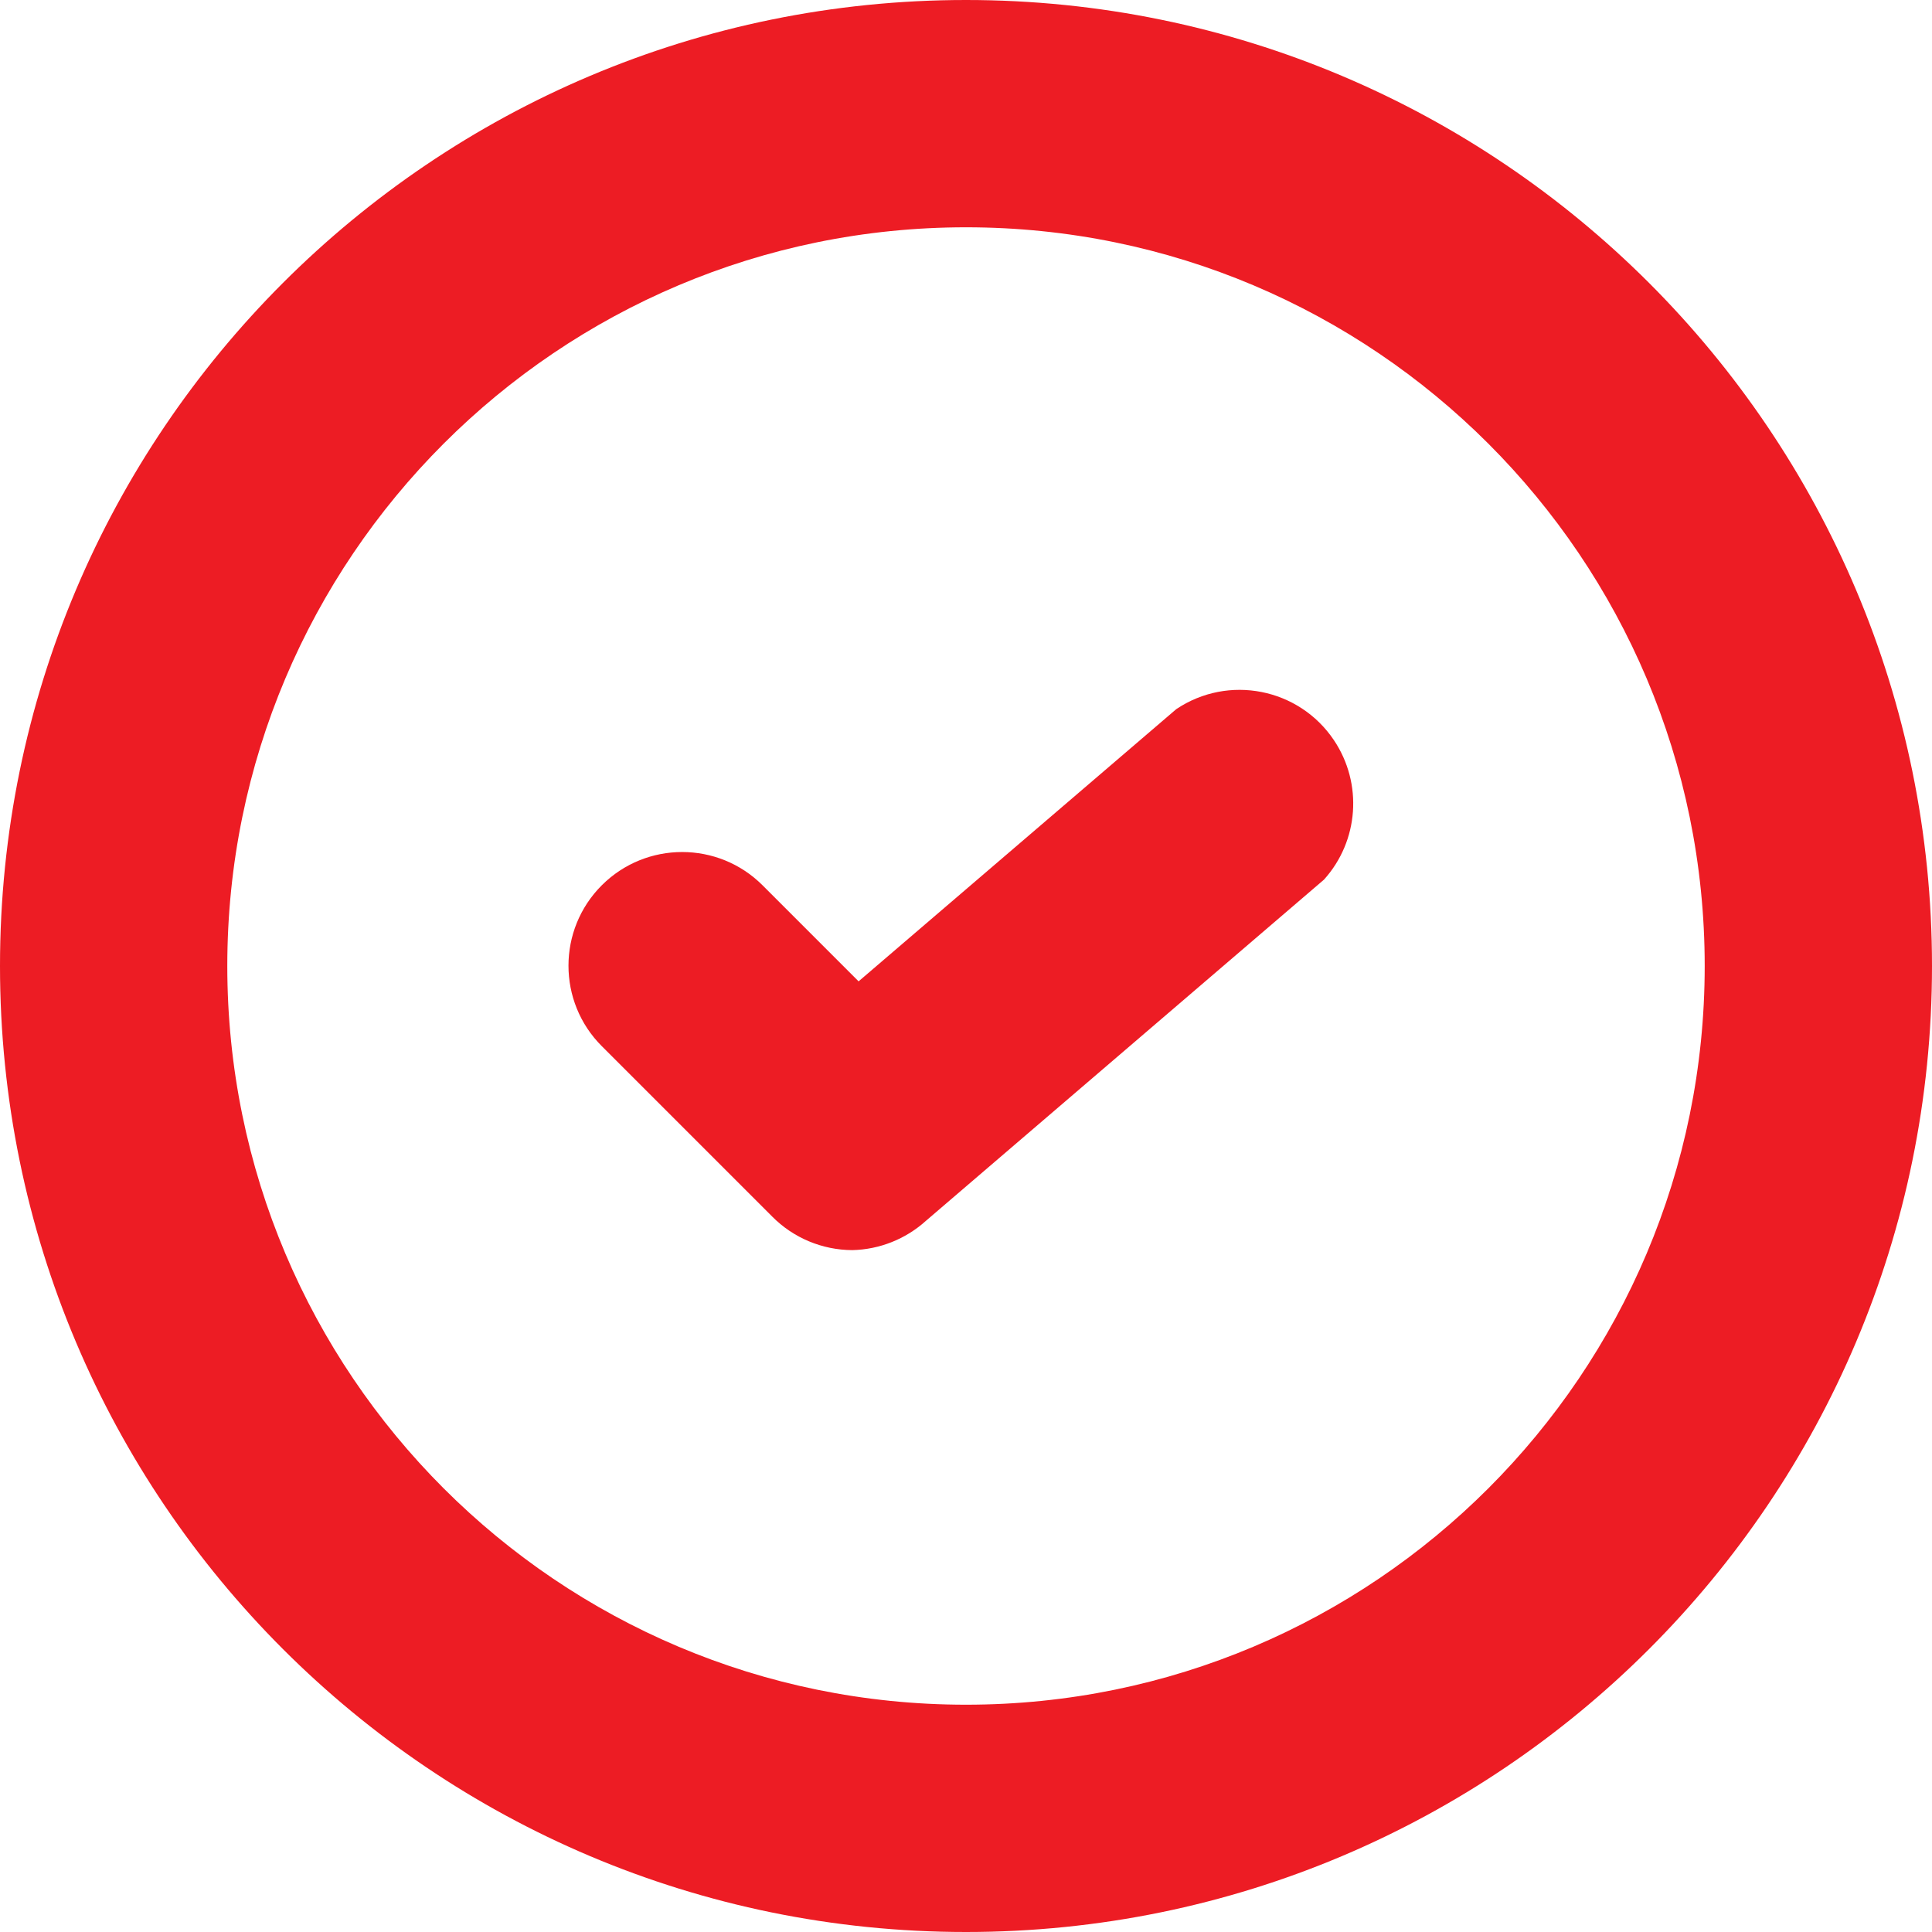
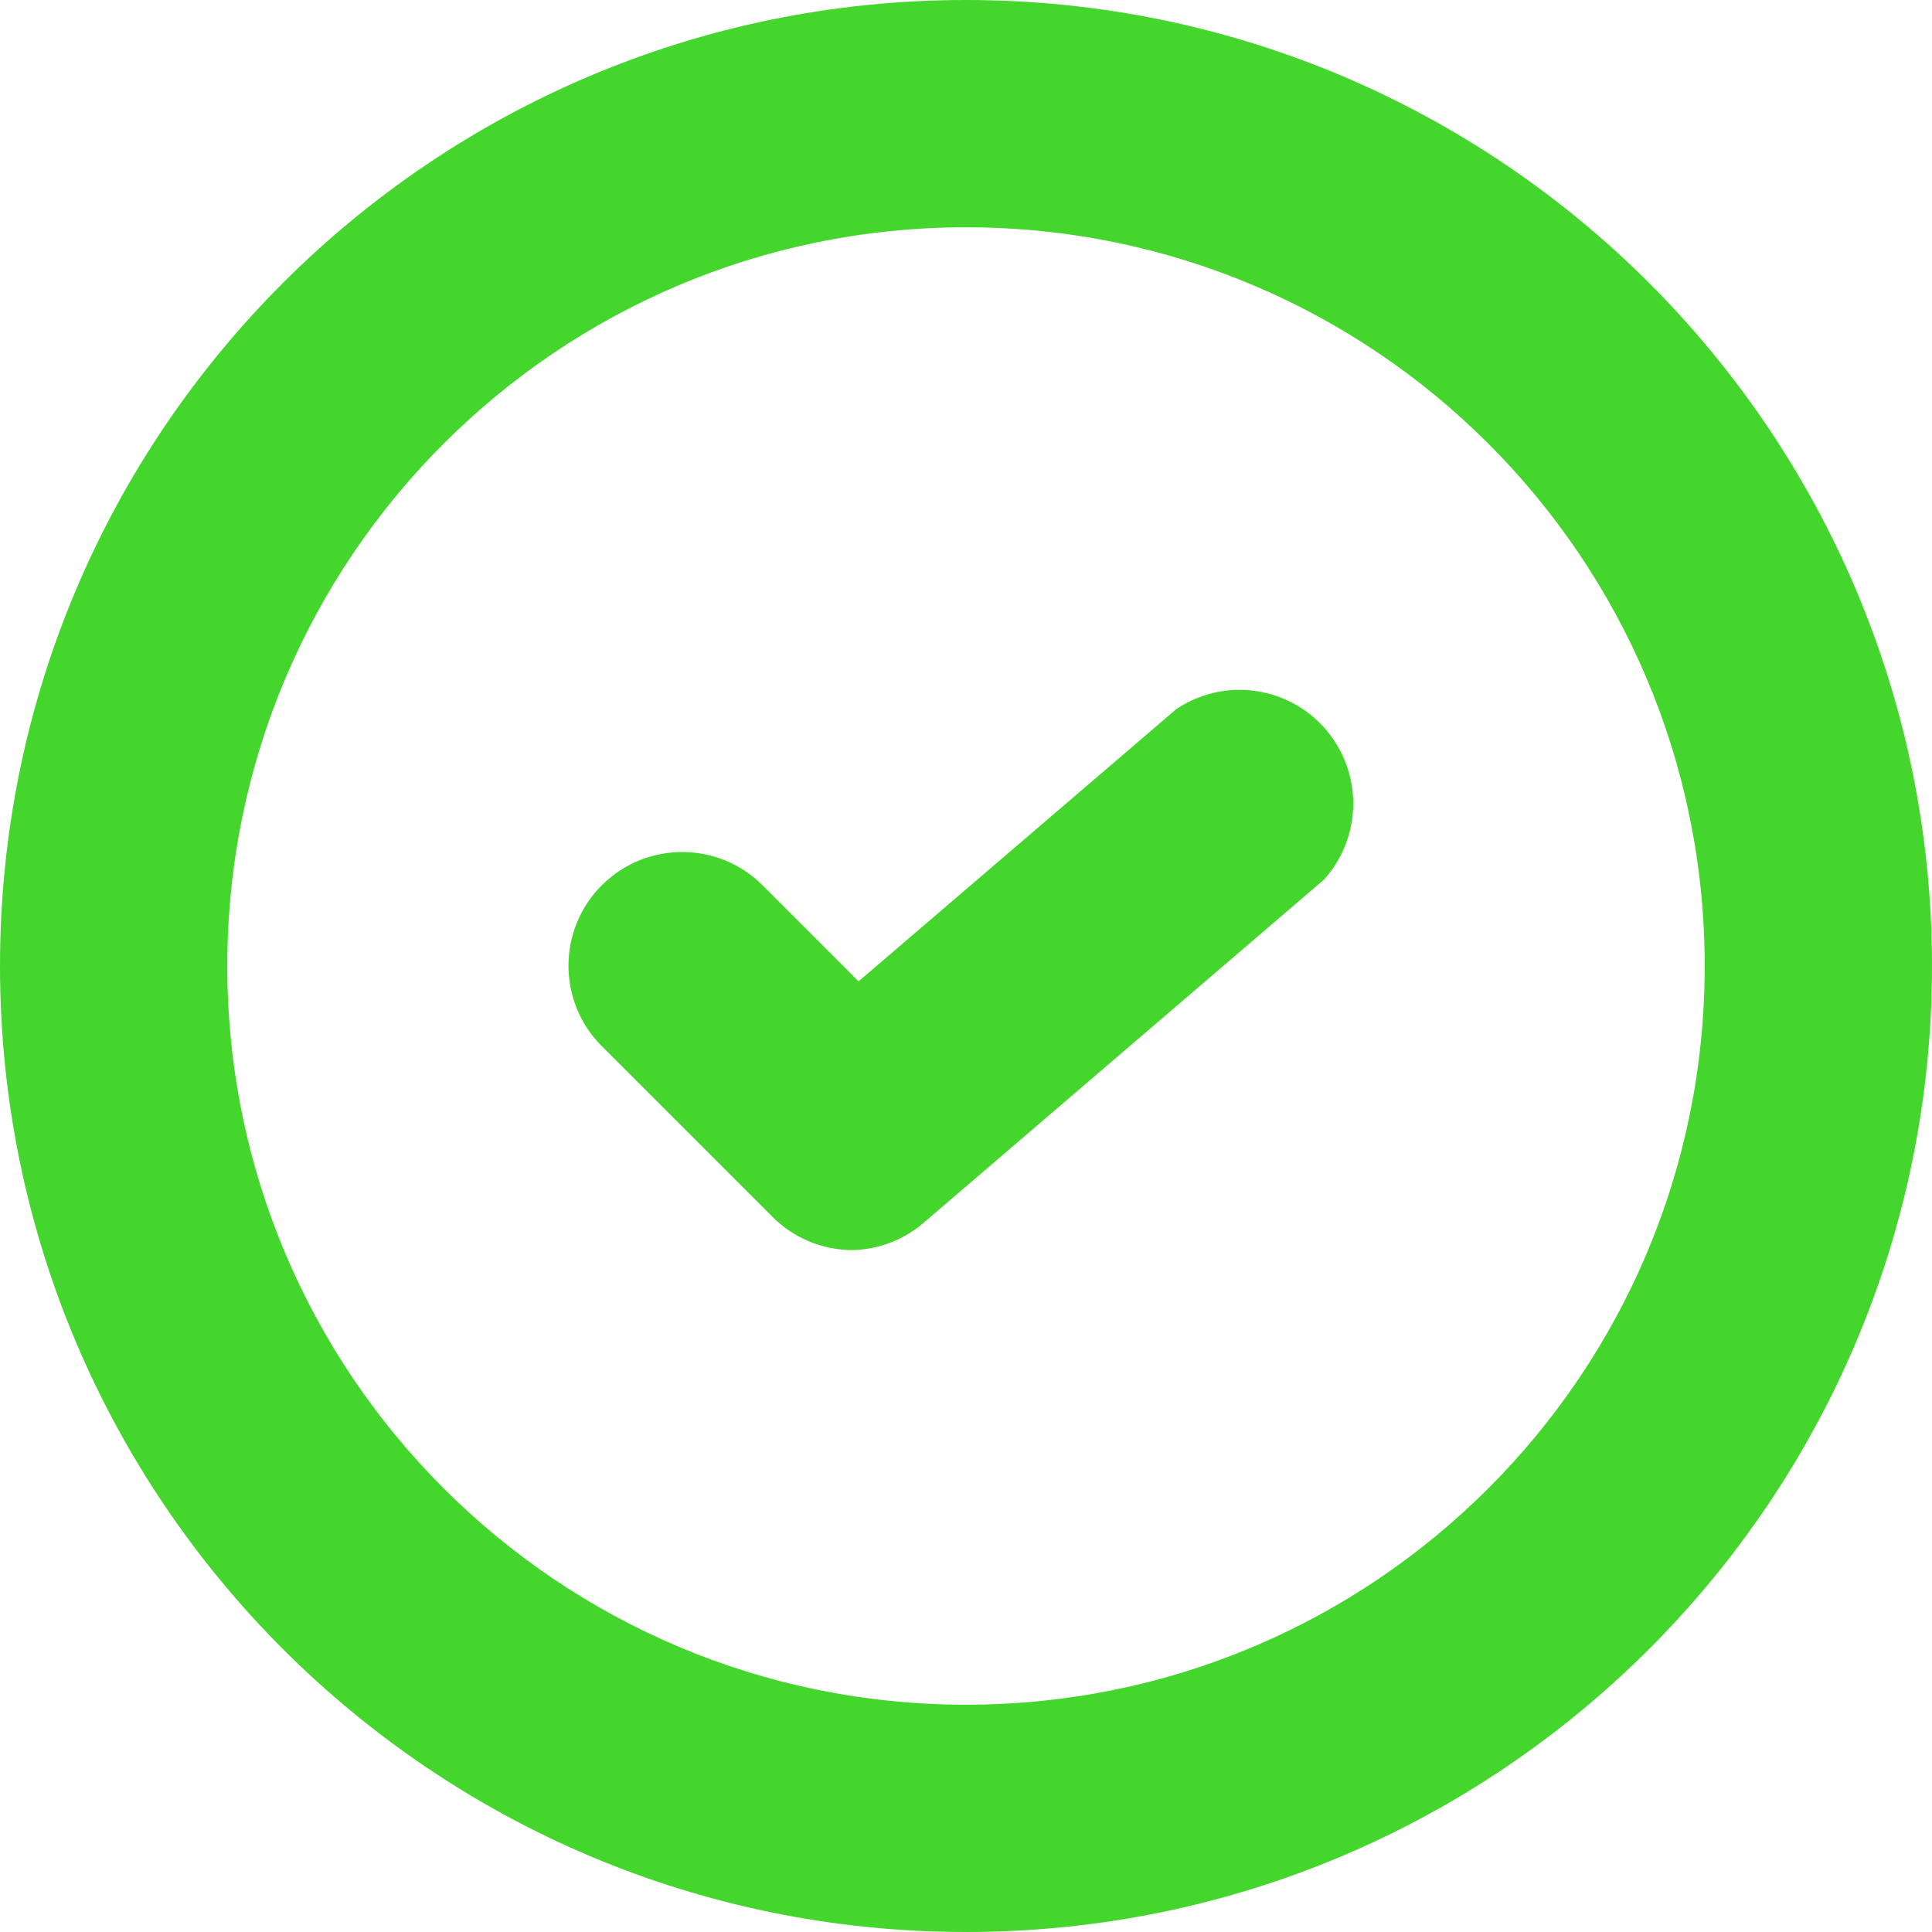
<svg xmlns="http://www.w3.org/2000/svg" version="1.1" id="Capa_1" x="0px" y="0px" viewBox="0 0 512 512" style="enable-background:new 0 0 512 512;" xml:space="preserve">
-   <path style="fill:#ed1c24;" d="M225.882,331.294c-7.981-0.03-15.616-3.223-21.233-8.885l-45.176-45.176  c-11.761-11.761-11.761-30.856,0-42.616s30.856-11.761,42.616,0l25.449,25.449l84.179-72.132  c13.809-9.276,32.527-5.587,41.788,8.222c7.695,11.475,6.611,26.699-2.635,36.954l-105.412,90.353  C240.083,328.343,233.141,331.128,225.882,331.294z" />
-   <path style="fill:#ed1c24;" d="M256,512C114.613,512,0,397.387,0,256S114.613,0,256,0s256,114.613,256,256S397.387,512,256,512z   M256,60.235C147.878,60.235,60.235,147.878,60.235,256S147.878,451.765,256,451.765S451.765,364.122,451.765,256  S364.122,60.235,256,60.235z" />
+   <path style="fill:#45d62d;" d="M225.882,331.294c-7.981-0.03-15.616-3.223-21.233-8.885l-45.176-45.176  c-11.761-11.761-11.761-30.856,0-42.616s30.856-11.761,42.616,0l25.449,25.449l84.179-72.132  c13.809-9.276,32.527-5.587,41.788,8.222c7.695,11.475,6.611,26.699-2.635,36.954l-105.412,90.353  C240.083,328.343,233.141,331.128,225.882,331.294z" />
+   <path style="fill:#45d62d;" d="M256,512C114.613,512,0,397.387,0,256S114.613,0,256,0s256,114.613,256,256S397.387,512,256,512z   M256,60.235C147.878,60.235,60.235,147.878,60.235,256S147.878,451.765,256,451.765S451.765,364.122,451.765,256  S364.122,60.235,256,60.235z" />
</svg>
